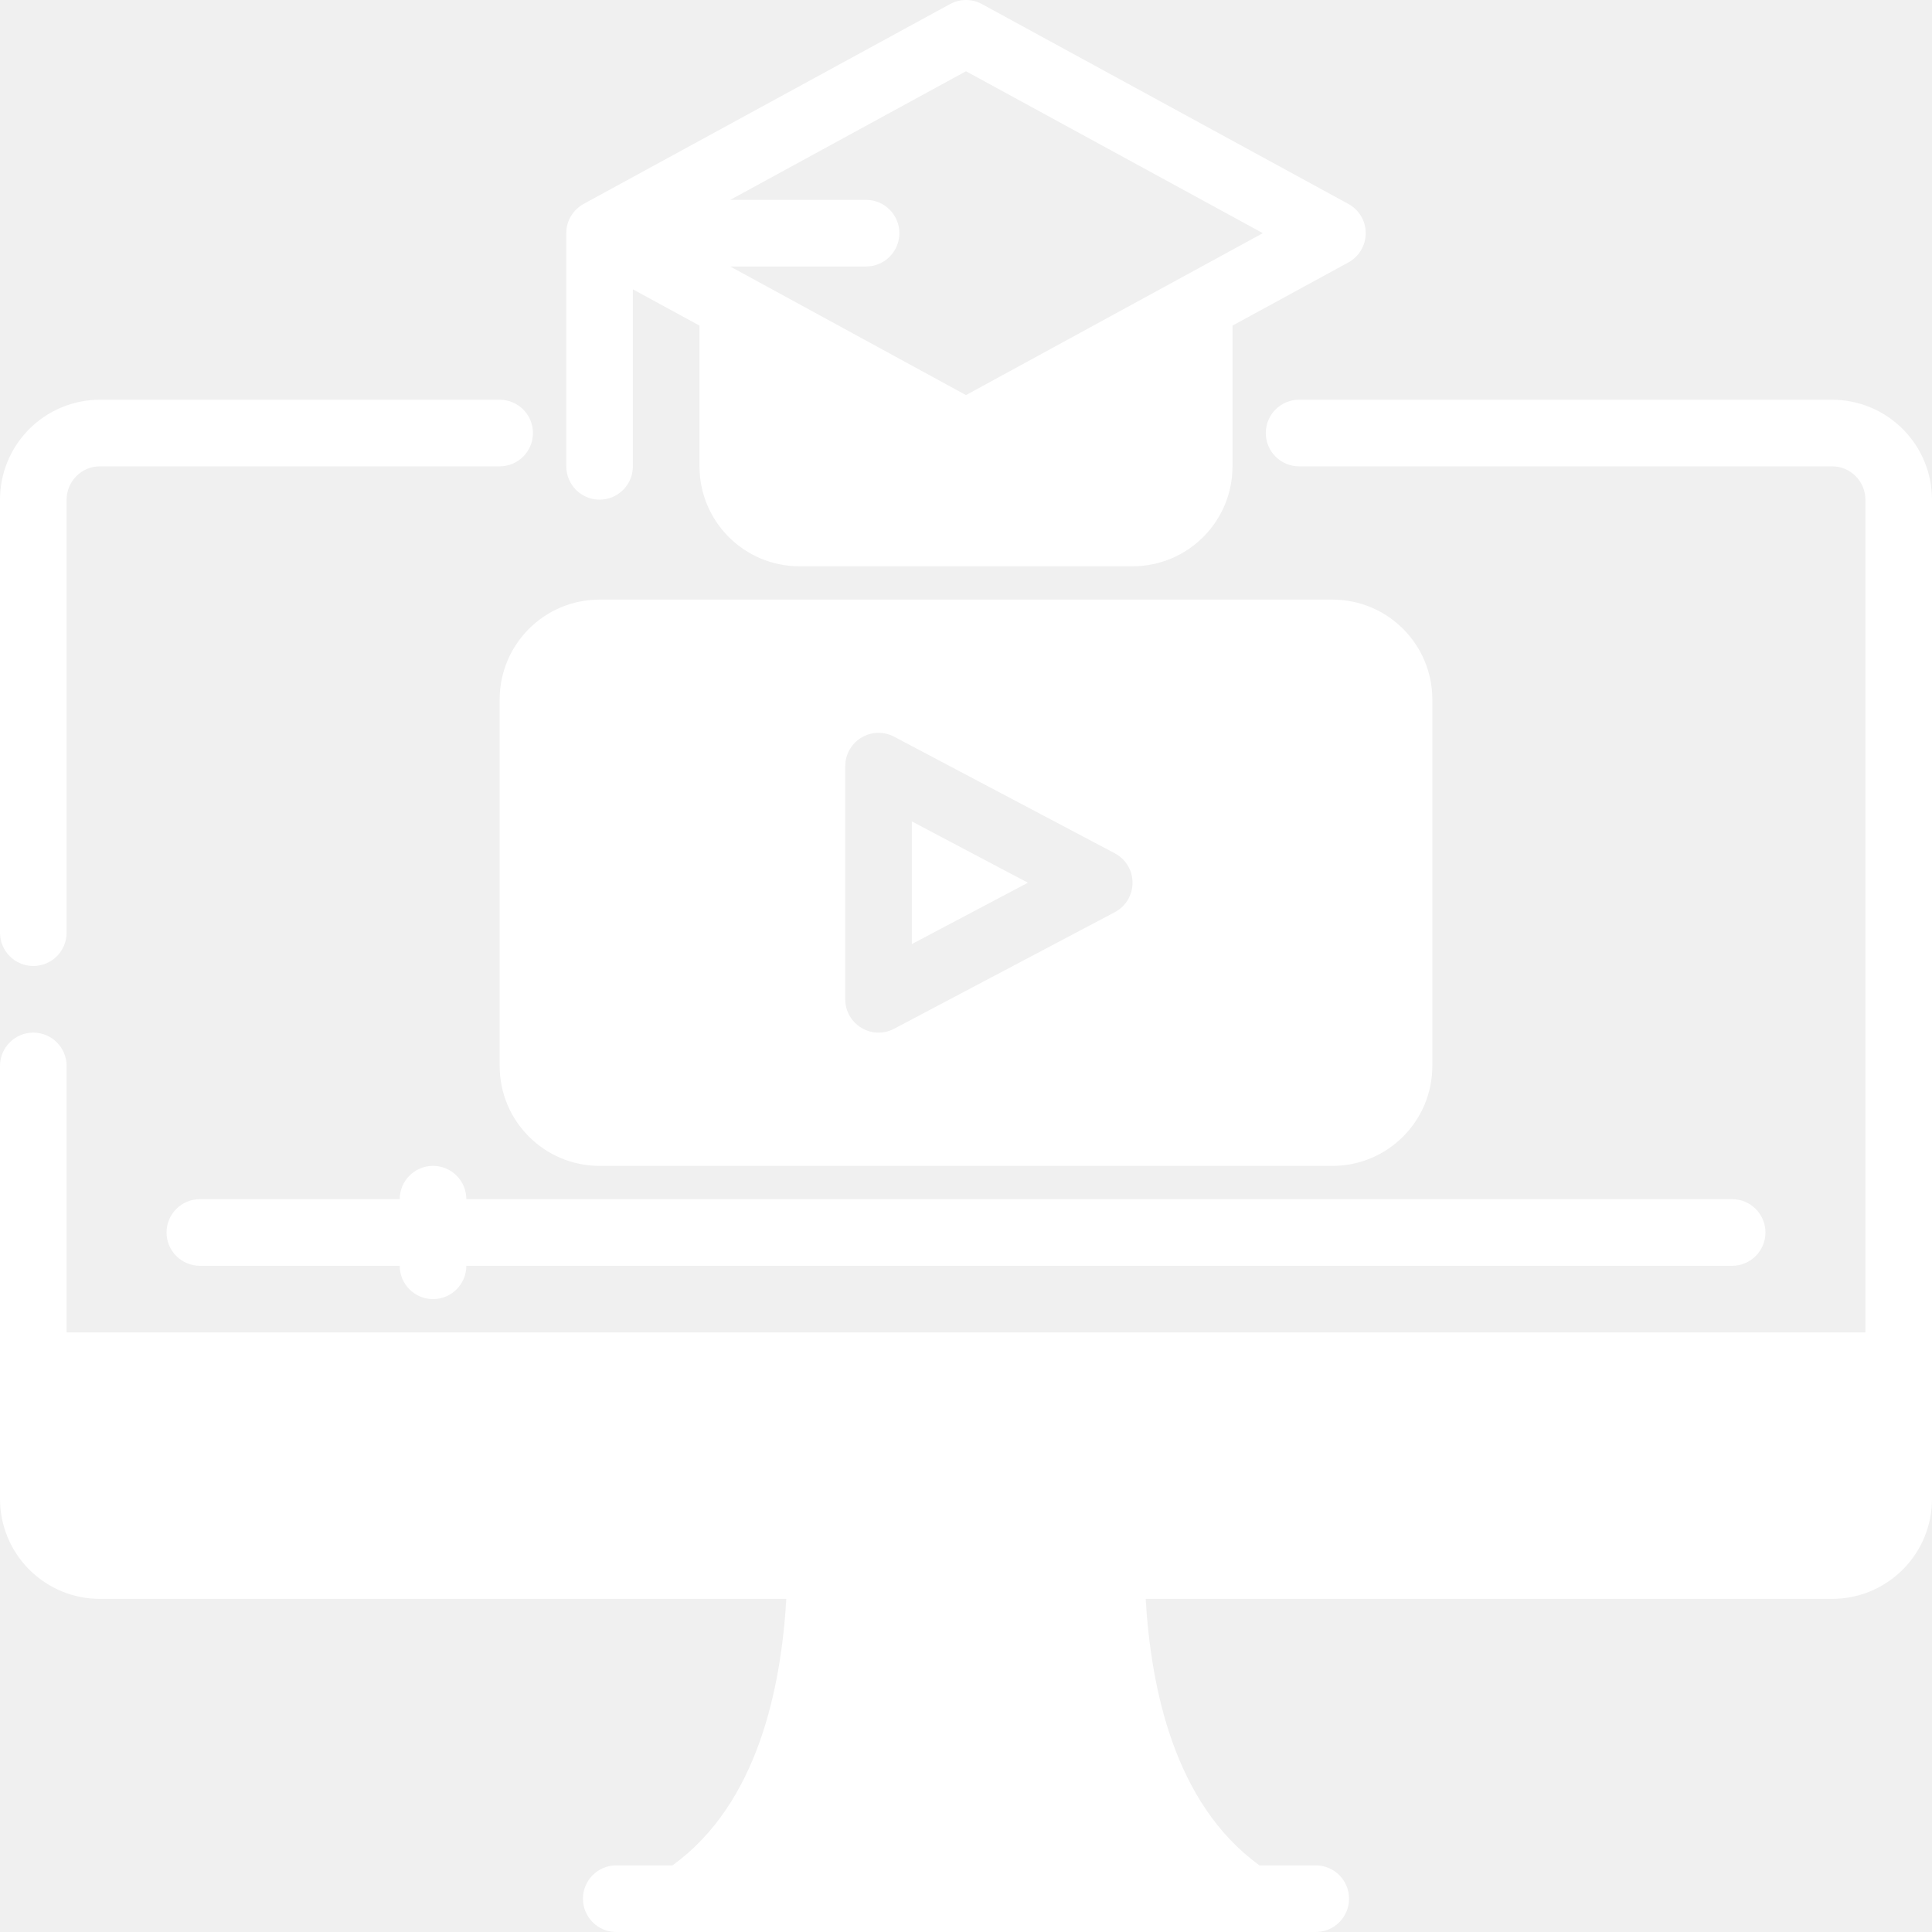
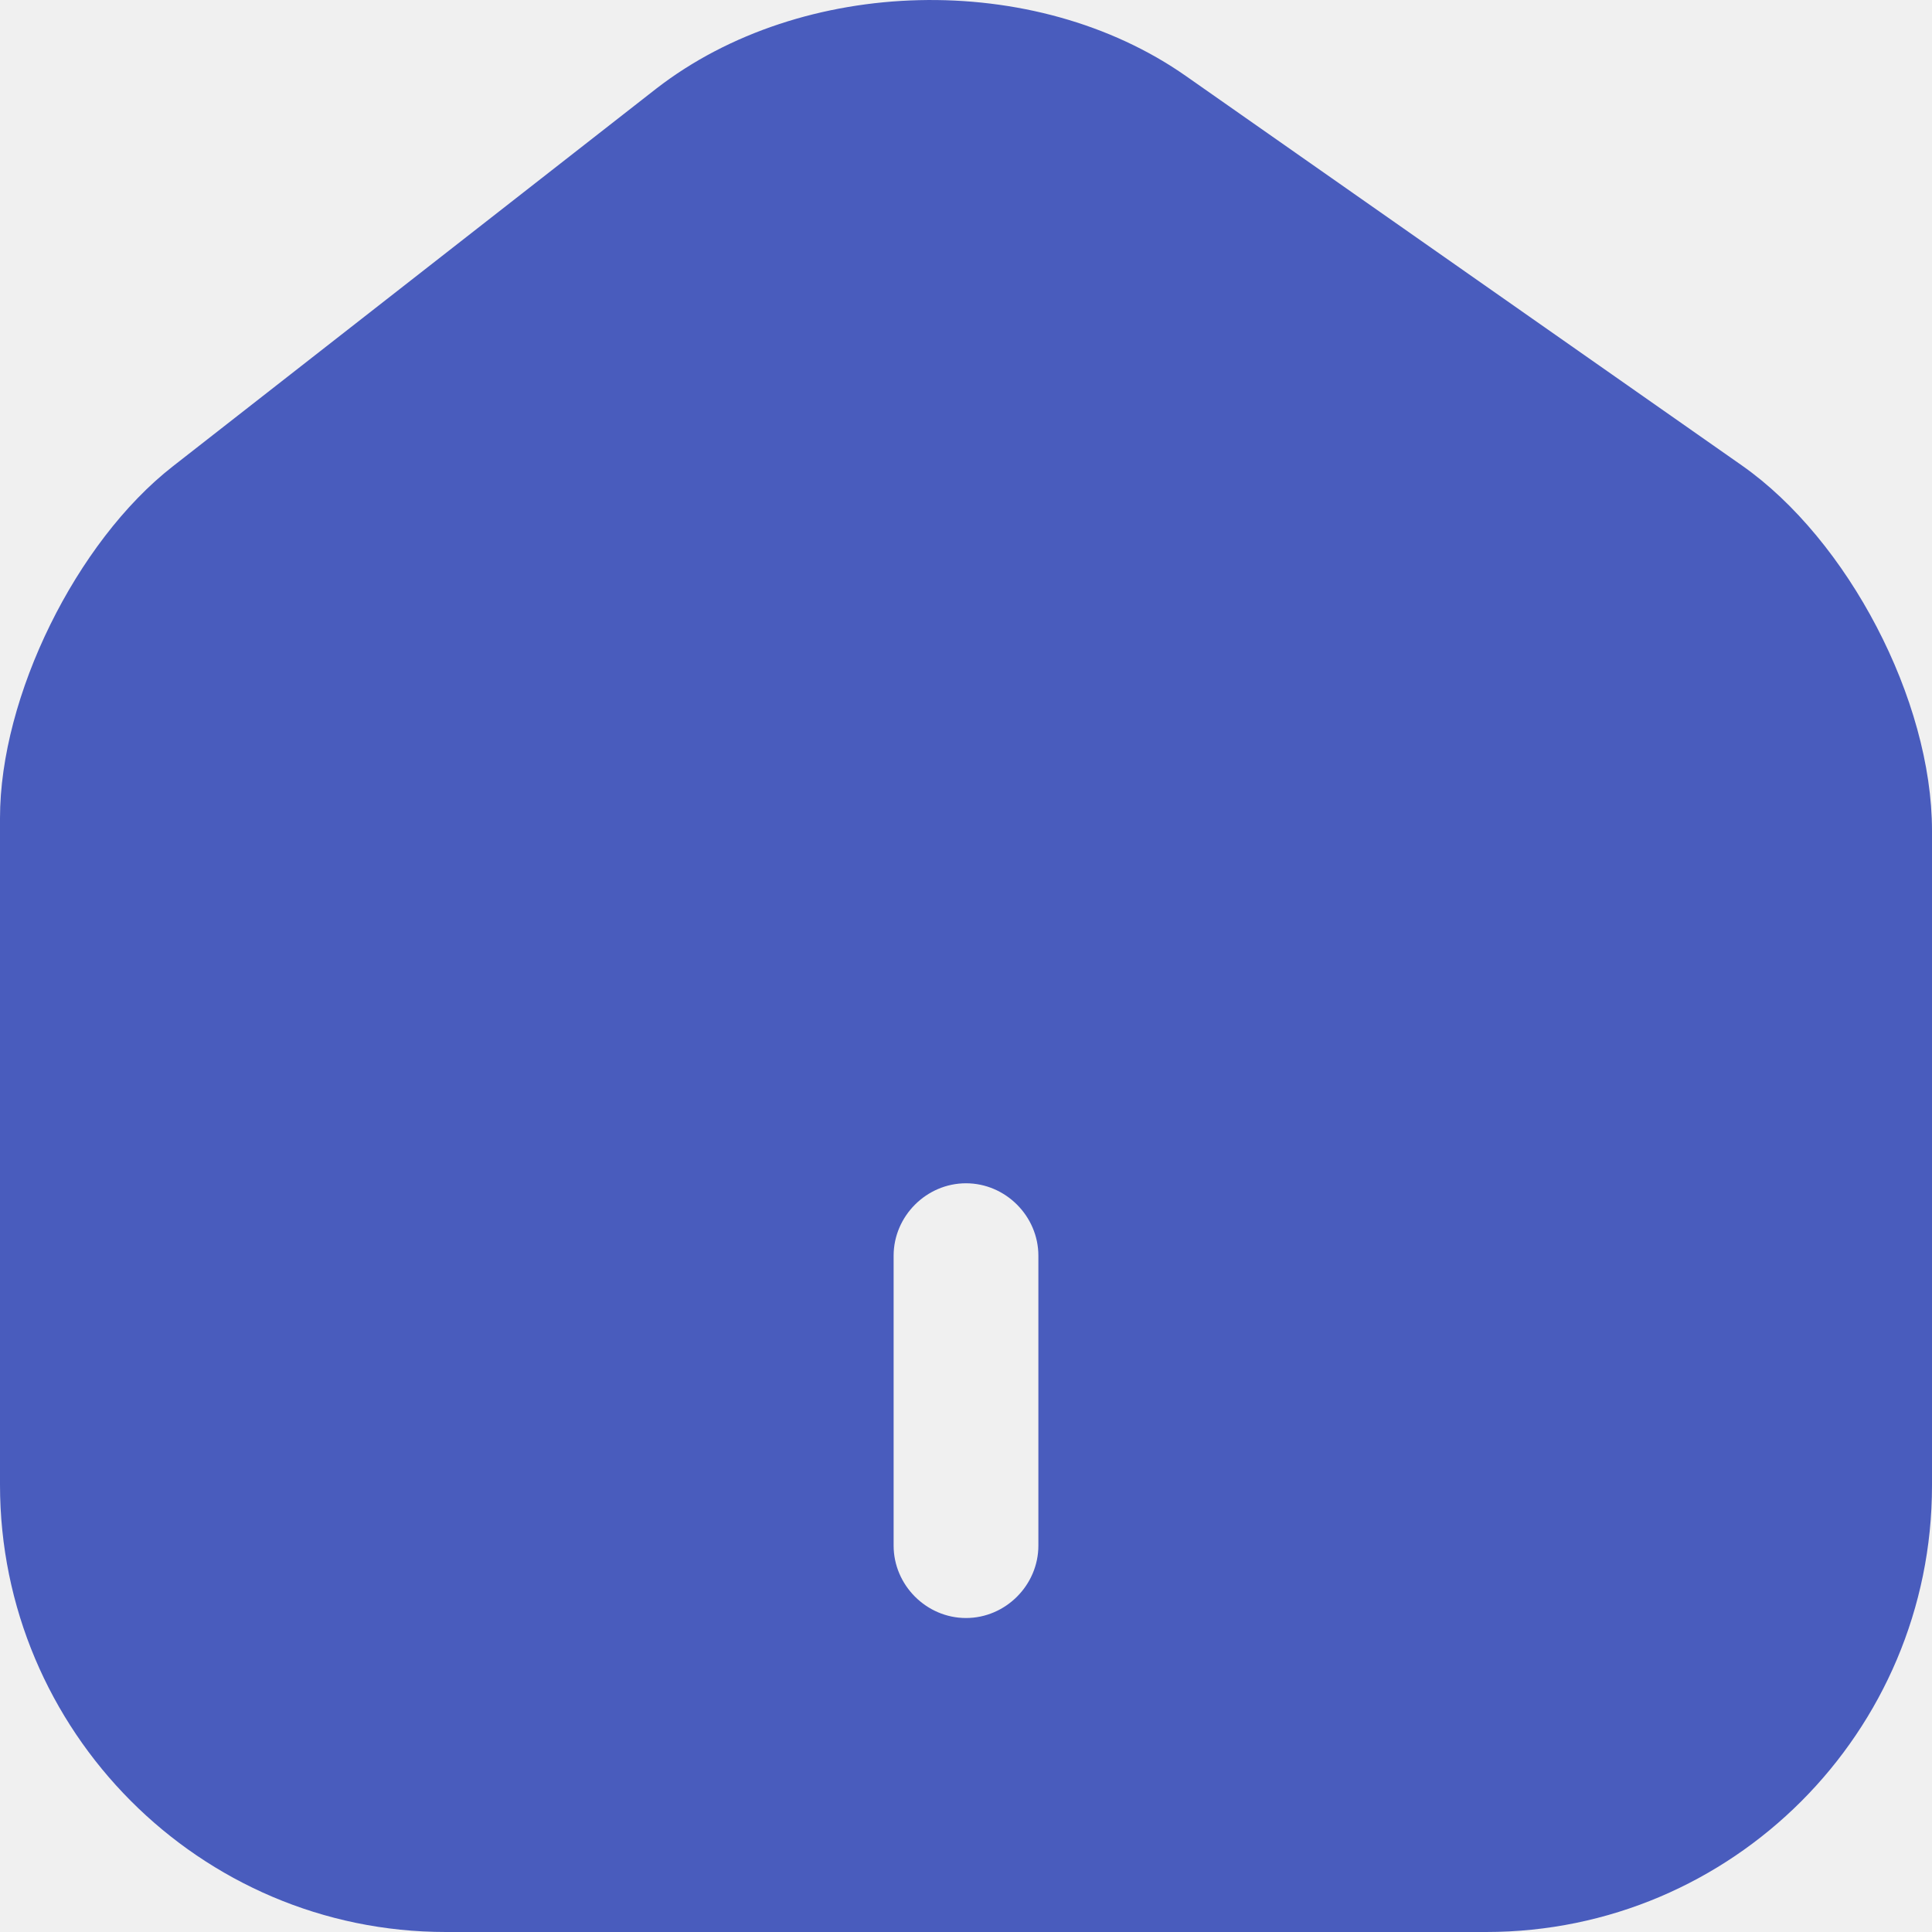
- <svg xmlns="http://www.w3.org/2000/svg" width="48" height="48" viewBox="0 0 48 48" fill="none">
-   <path fill-rule="evenodd" clip-rule="evenodd" d="M46.345 33.103H1.655V26.483C1.655 26.026 1.284 25.655 0.828 25.655C0.371 25.655 0 26.026 0 26.483V37.241C0 37.9 0.262 38.532 0.727 38.997C1.193 39.463 1.824 39.724 2.483 39.724H19.536C19.404 41.944 18.828 44.811 16.708 46.345H15.31C14.854 46.345 14.483 46.716 14.483 47.172C14.483 47.629 14.854 48 15.31 48H32.69C33.147 48 33.517 47.629 33.517 47.172C33.517 46.716 33.147 46.345 32.69 46.345H31.292C29.172 44.81 28.596 41.944 28.464 39.724H45.517C46.176 39.724 46.807 39.463 47.273 38.997C47.739 38.532 48 37.9 48 37.241C48 32.253 48 17.403 48 12.414C48 11.755 47.739 11.124 47.273 10.659C46.807 10.193 46.176 9.931 45.517 9.931H32.276C31.819 9.931 31.448 10.302 31.448 10.759C31.448 11.216 31.819 11.586 32.276 11.586H45.517C45.737 11.586 45.948 11.673 46.102 11.829C46.258 11.984 46.345 12.195 46.345 12.414V33.103ZM9.931 29.793H4.966C4.509 29.793 4.138 30.164 4.138 30.621C4.138 31.078 4.509 31.448 4.966 31.448H9.931C9.931 31.905 10.302 32.276 10.759 32.276C11.215 32.276 11.586 31.905 11.586 31.448H43.035C43.491 31.448 43.862 31.078 43.862 30.621C43.862 30.164 43.491 29.793 43.035 29.793H11.586C11.586 29.336 11.215 28.966 10.759 28.966C10.302 28.966 9.931 29.336 9.931 29.793ZM33.103 28.966C34.475 28.966 35.586 27.854 35.586 26.483C35.586 24.107 35.586 19.755 35.586 17.379C35.586 16.008 34.475 14.897 33.103 14.897H14.897C13.525 14.897 12.414 16.008 12.414 17.379C12.414 19.755 12.414 24.107 12.414 26.483C12.414 27.854 13.525 28.966 14.897 28.966H33.103ZM27.697 22.663C27.968 22.52 28.138 22.238 28.138 21.931C28.138 21.624 27.968 21.343 27.697 21.2L22.214 18.303C21.957 18.167 21.649 18.176 21.401 18.326C21.152 18.475 21 18.744 21 19.035V24.828C21 25.118 21.152 25.387 21.401 25.536C21.649 25.686 21.957 25.695 22.214 25.559L27.697 22.663ZM12.414 9.931H2.483C1.824 9.931 1.193 10.193 0.727 10.659C0.262 11.124 0 11.755 0 12.414C0 14.63 0 18.793 0 23.172C0 23.629 0.371 24 0.828 24C1.284 24 1.655 23.629 1.655 23.172V12.414C1.655 12.195 1.742 11.984 1.898 11.829C2.052 11.673 2.263 11.586 2.483 11.586H12.414C12.871 11.586 13.241 11.216 13.241 10.759C13.241 10.302 12.871 9.931 12.414 9.931ZM25.538 21.931L22.655 23.455V20.408L25.538 21.931ZM14.513 5.06L14.515 5.058L23.604 0.101C23.851 -0.034 24.149 -0.034 24.396 0.101L33.5 5.067C33.766 5.211 33.931 5.49 33.931 5.793C33.931 6.096 33.766 6.375 33.5 6.52L30.621 8.09V11.586C30.621 12.958 29.509 14.069 28.138 14.069H19.862C18.491 14.069 17.379 12.958 17.379 11.586V8.09L15.724 7.188V11.586C15.724 12.043 15.353 12.414 14.897 12.414C14.44 12.414 14.069 12.043 14.069 11.586V5.793C14.069 5.475 14.249 5.198 14.513 5.06ZM18.142 4.966H21.517C21.974 4.966 22.345 5.336 22.345 5.793C22.345 6.25 21.974 6.621 21.517 6.621H18.142L24 9.816L31.375 5.793L24 1.77L18.142 4.966Z" fill="white" />
+ <svg xmlns="http://www.w3.org/2000/svg" width="56" height="56" viewBox="0 0 56 56" fill="none">
+   <path d="M50.489 13.491L34.378 2.206C29.986 -0.874 23.245 -0.706 19.021 2.57L5.007 13.519C2.21 15.703 0 20.184 0 23.712V43.035C0 50.175 5.79 56 12.923 56H43.077C50.21 56 56 50.203 56 43.062V24.076C56 20.296 53.566 15.647 50.489 13.491ZM30.098 44.799C30.098 45.947 29.147 46.899 28 46.899C26.853 46.899 25.902 45.947 25.902 44.799V36.398C25.902 35.25 26.853 34.298 28 34.298C29.147 34.298 30.098 35.25 30.098 36.398V44.799Z" fill="#495CBD" />
</svg>
